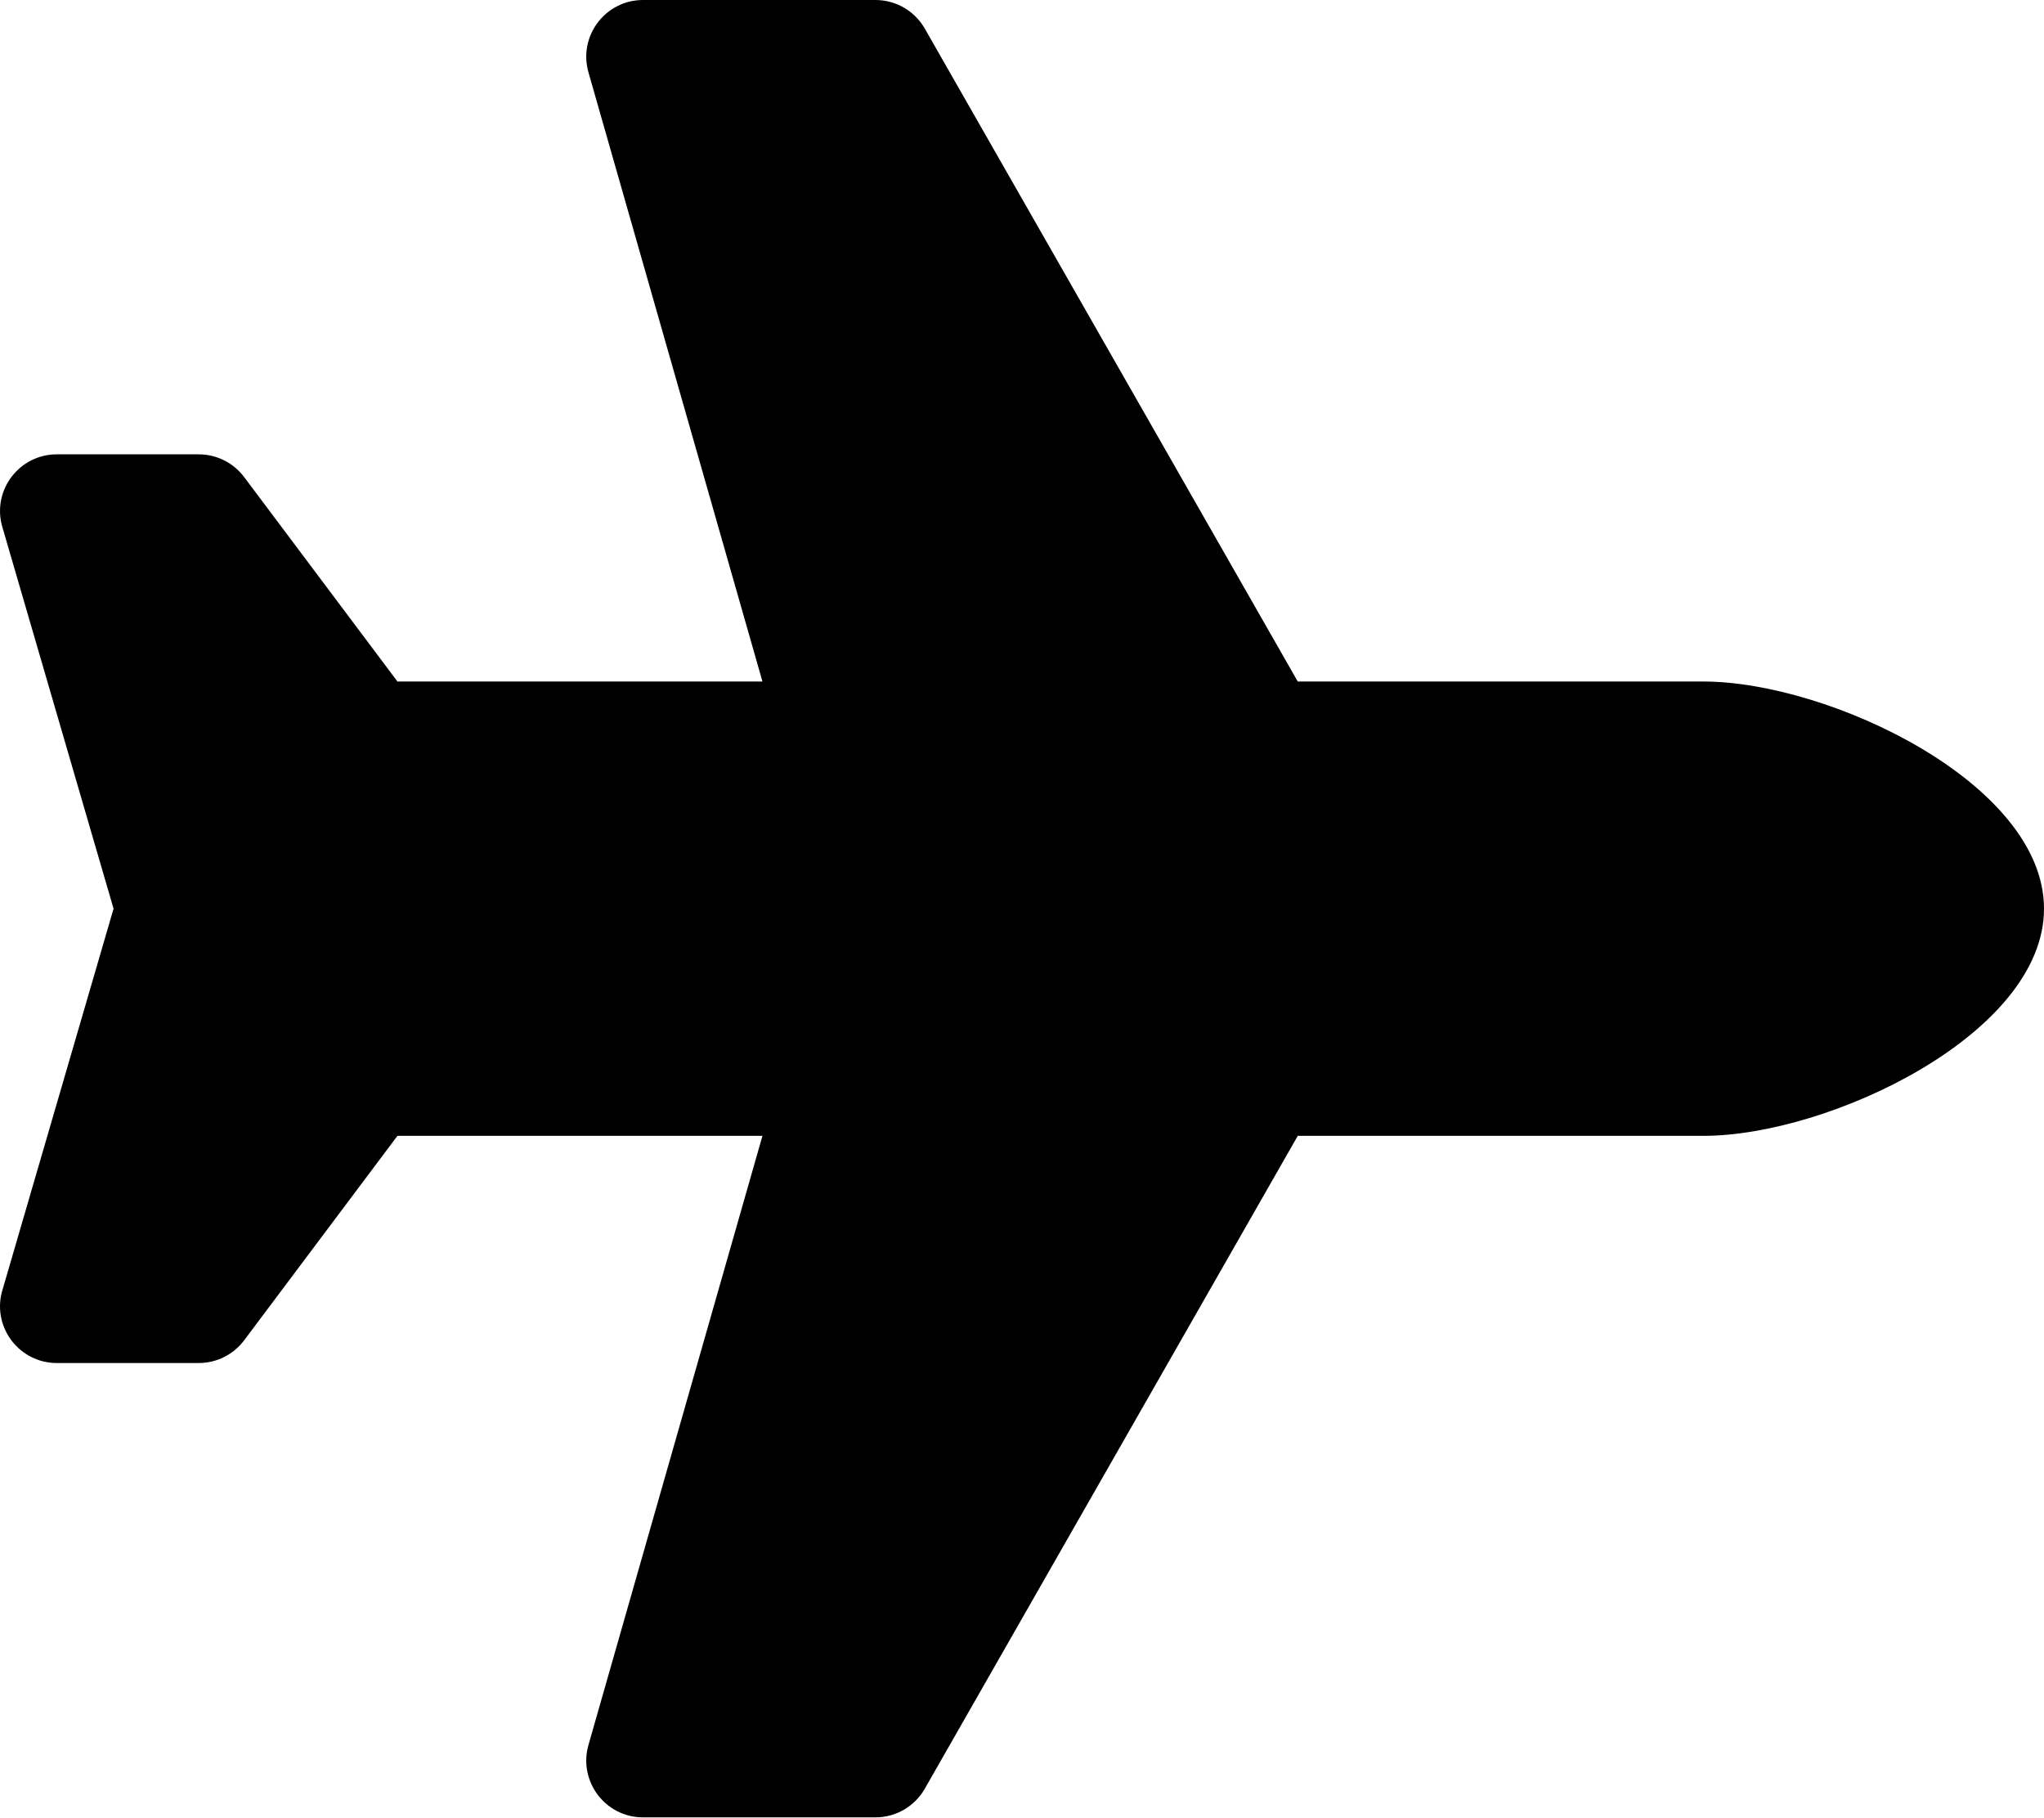
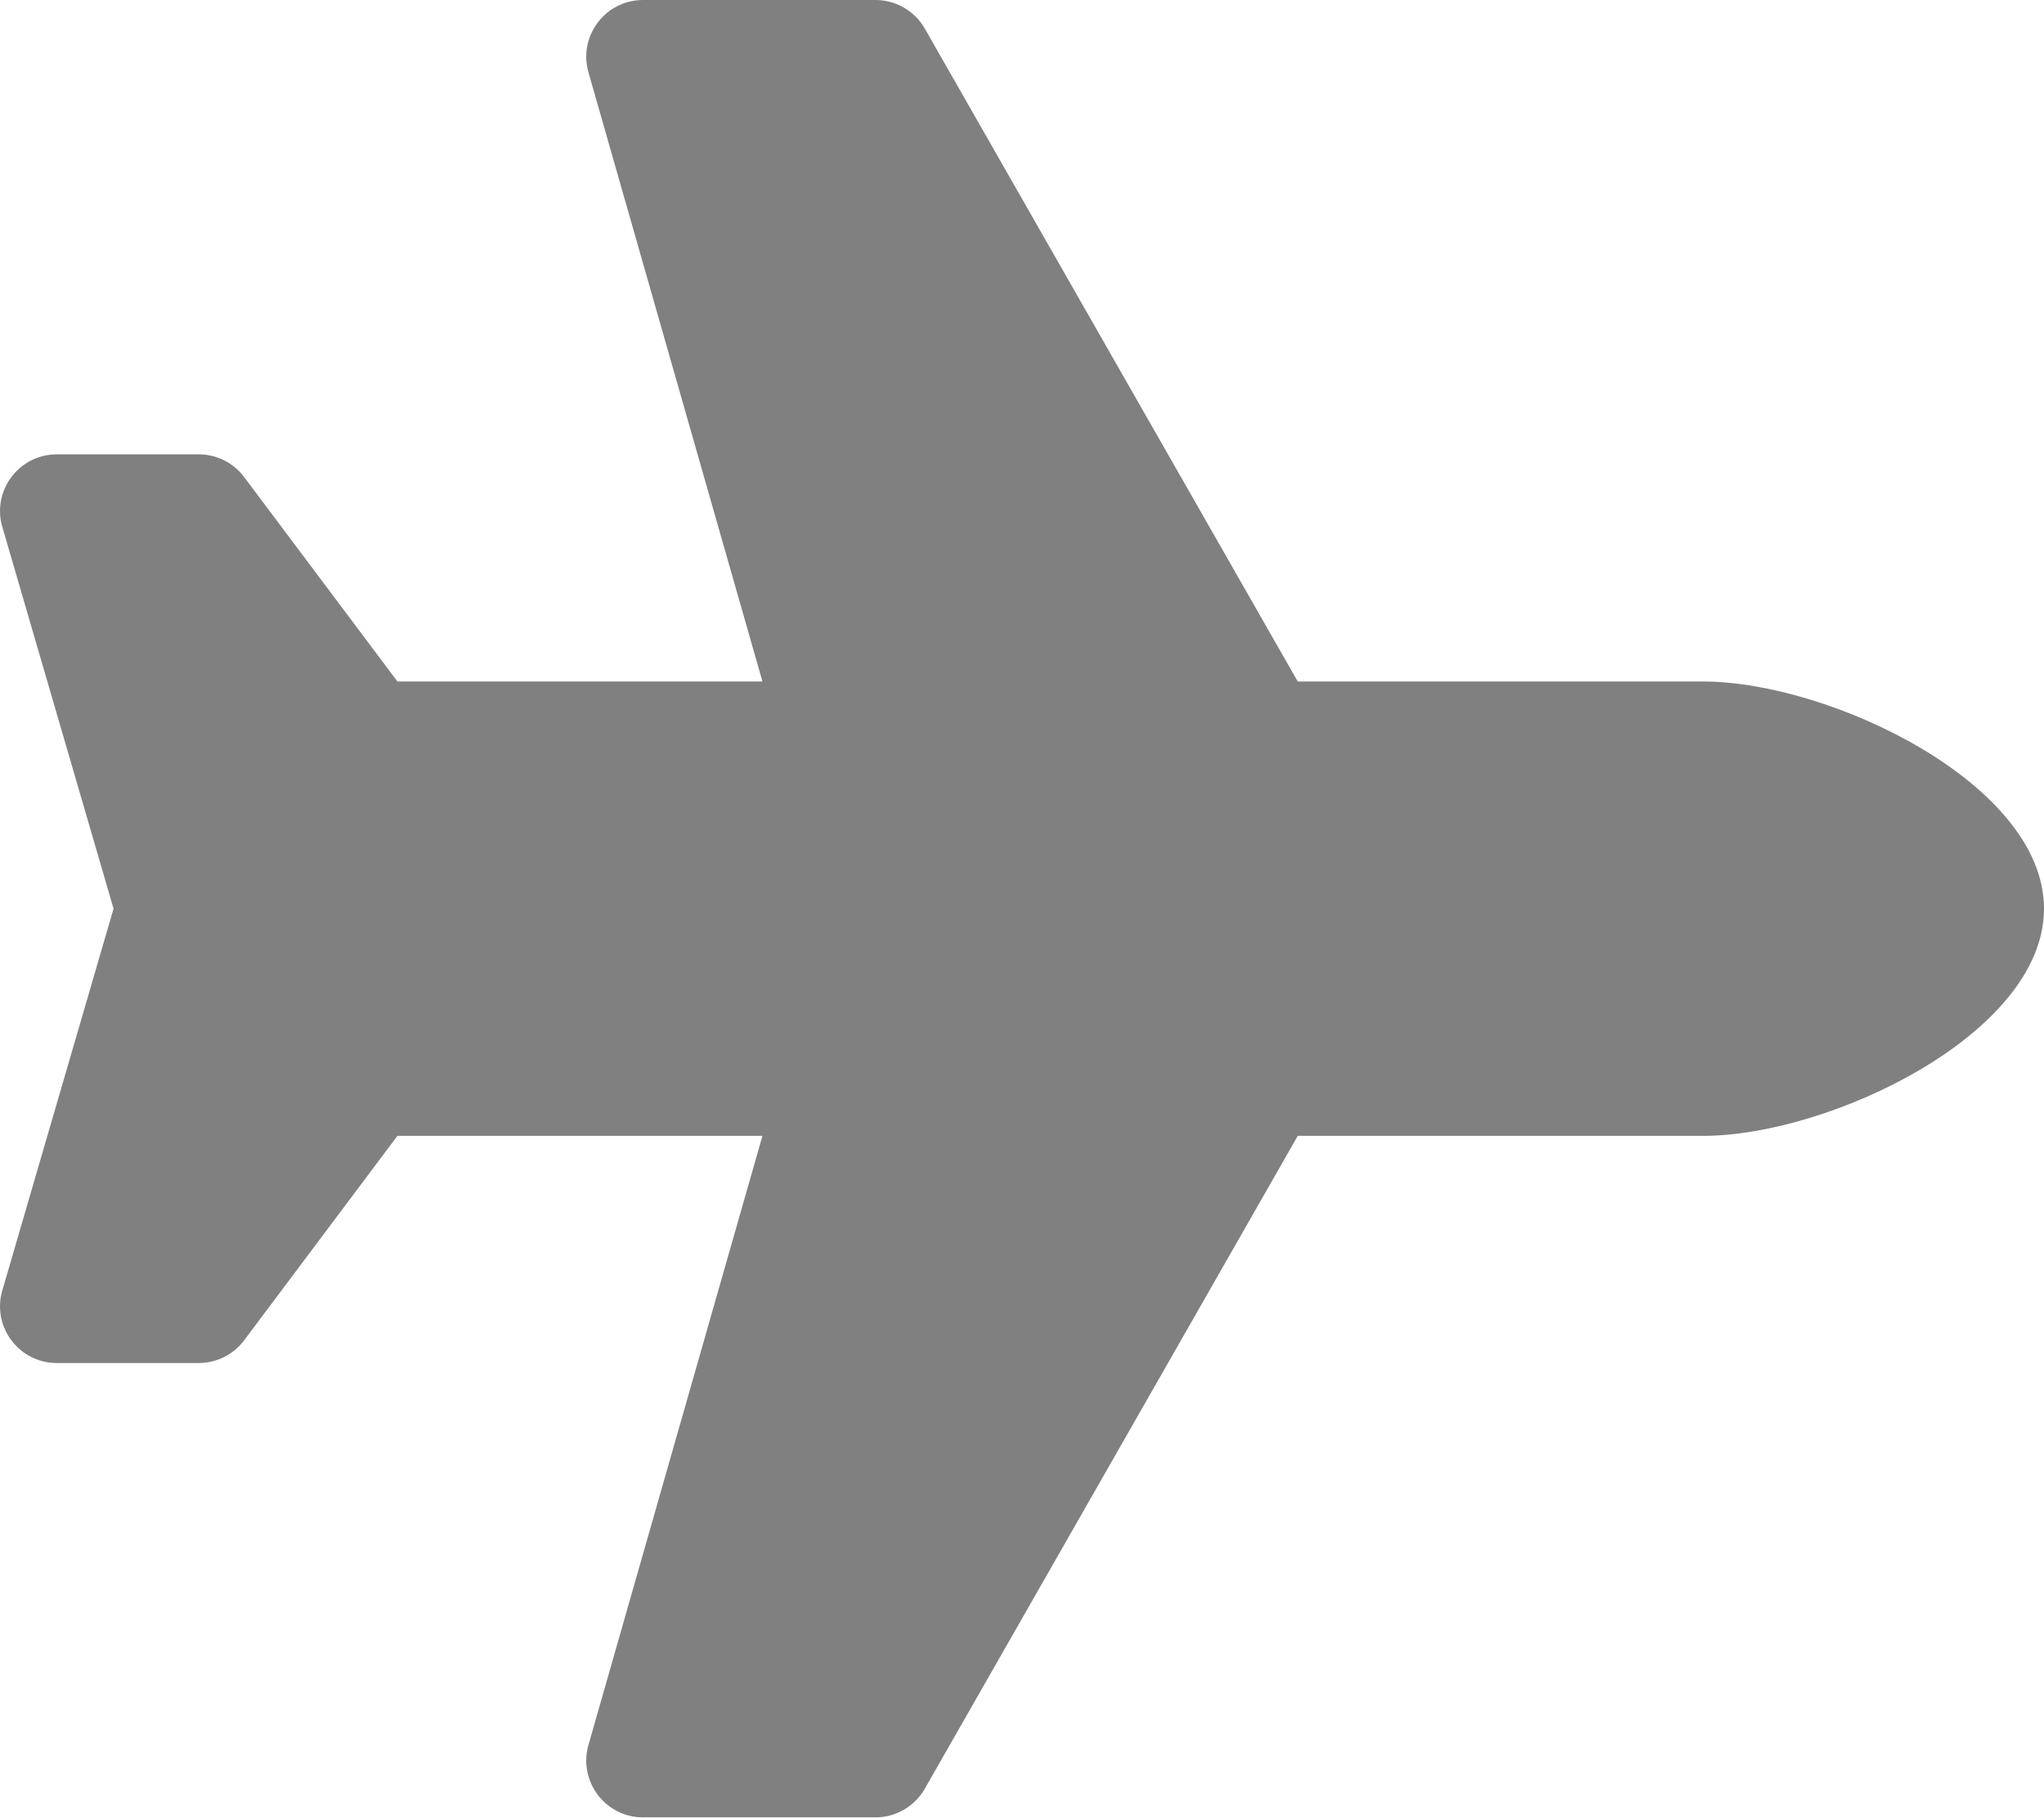
<svg xmlns="http://www.w3.org/2000/svg" aria-hidden="true" focusable="false" data-prefix="fas" data-icon="plane" class="svg-inline--fa fa-plane fa-w-18" role="img" viewBox="0 0 576 512">
-   <path fill="currentColor" d="M480 192H365.71L260.61 8.06A16.014 16.014 0 0 0 246.71 0h-65.5c-10.63 0-18.3 10.17-15.38 20.39L214.86 192H112l-43.2-57.6c-3.02-4.03-7.77-6.4-12.8-6.4H16.01C5.6 128-2.04 137.78.49 147.88L32 256 .49 364.12C-2.04 374.22 5.6 384 16.01 384H56c5.04 0 9.78-2.37 12.8-6.4L112 320h102.86l-49.03 171.6c-2.92 10.22 4.75 20.4 15.38 20.4h65.5c5.74 0 11.04-3.08 13.89-8.06L365.71 320H480c35.35 0 96-28.65 96-64s-60.65-64-96-64z" />
+   <path fill="grey" d="M480 192H365.71L260.61 8.06A16.014 16.014 0 0 0 246.71 0h-65.5c-10.63 0-18.3 10.17-15.38 20.39L214.86 192H112l-43.2-57.6c-3.02-4.03-7.77-6.4-12.8-6.4H16.01C5.6 128-2.04 137.78.49 147.88L32 256 .49 364.12C-2.04 374.22 5.6 384 16.01 384H56c5.04 0 9.78-2.37 12.8-6.4L112 320h102.86l-49.03 171.6c-2.92 10.22 4.75 20.4 15.38 20.4h65.5c5.74 0 11.04-3.08 13.89-8.06L365.71 320H480c35.35 0 96-28.65 96-64s-60.65-64-96-64z" />
</svg>
